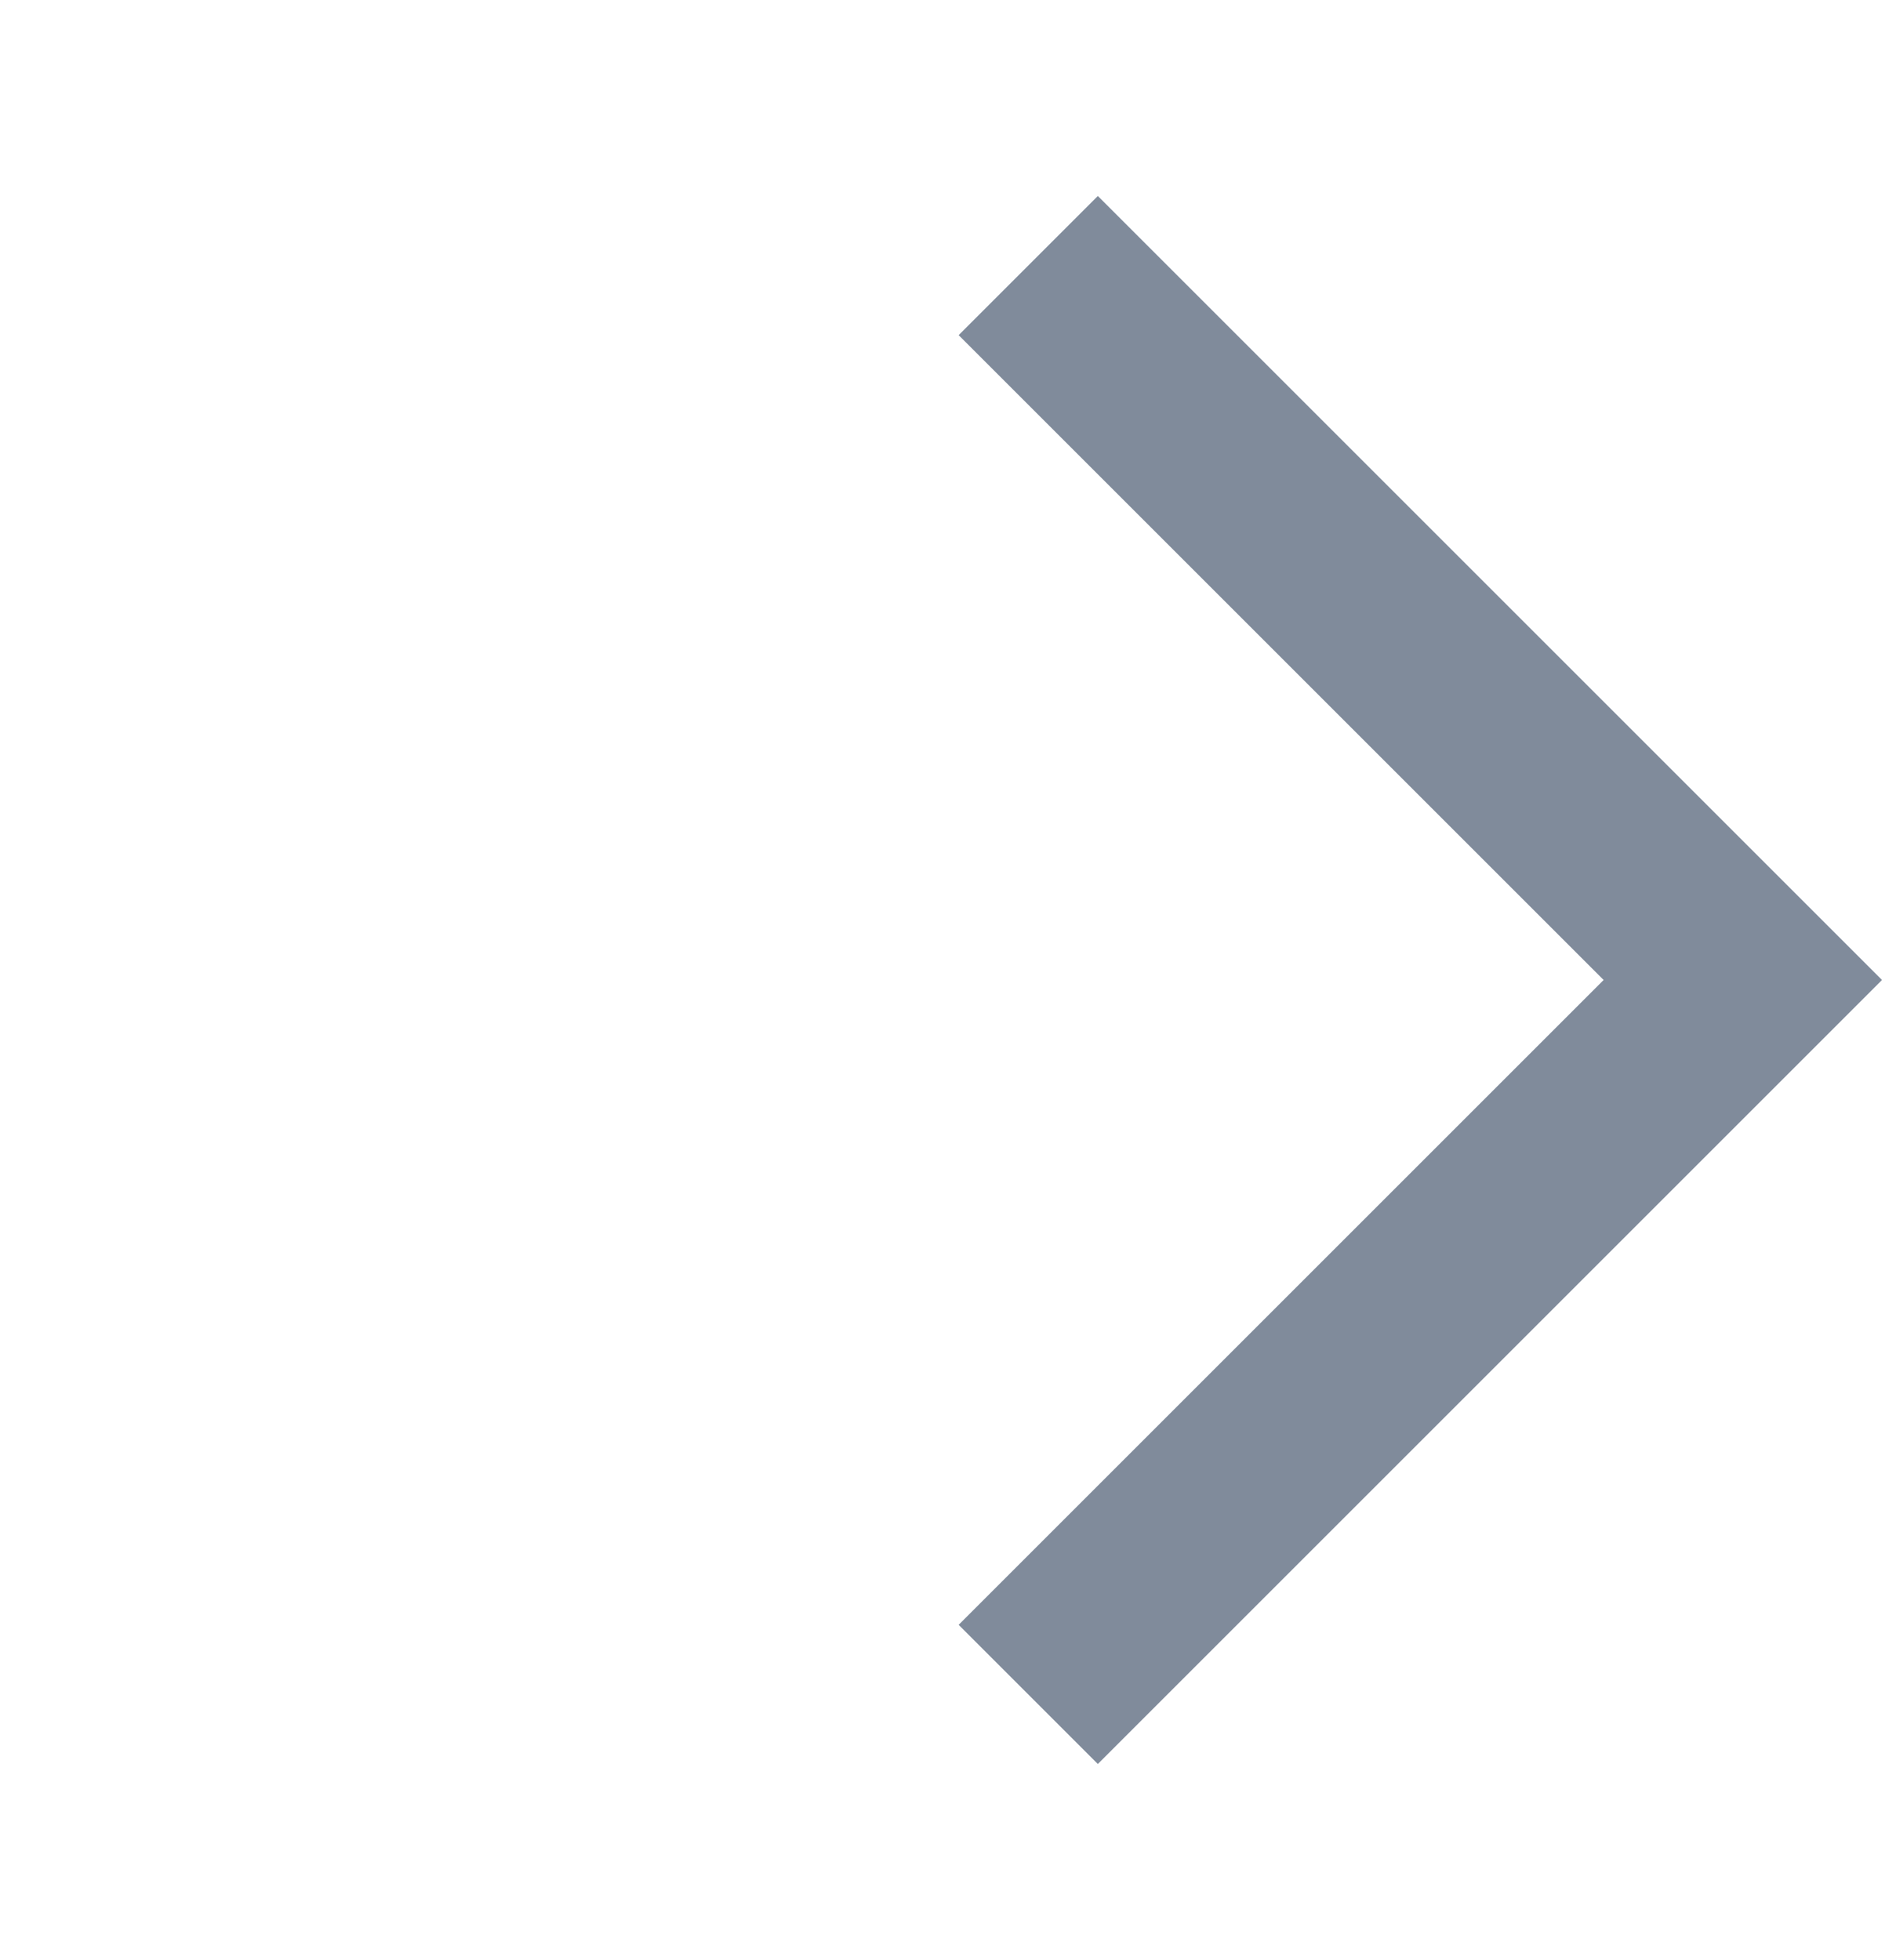
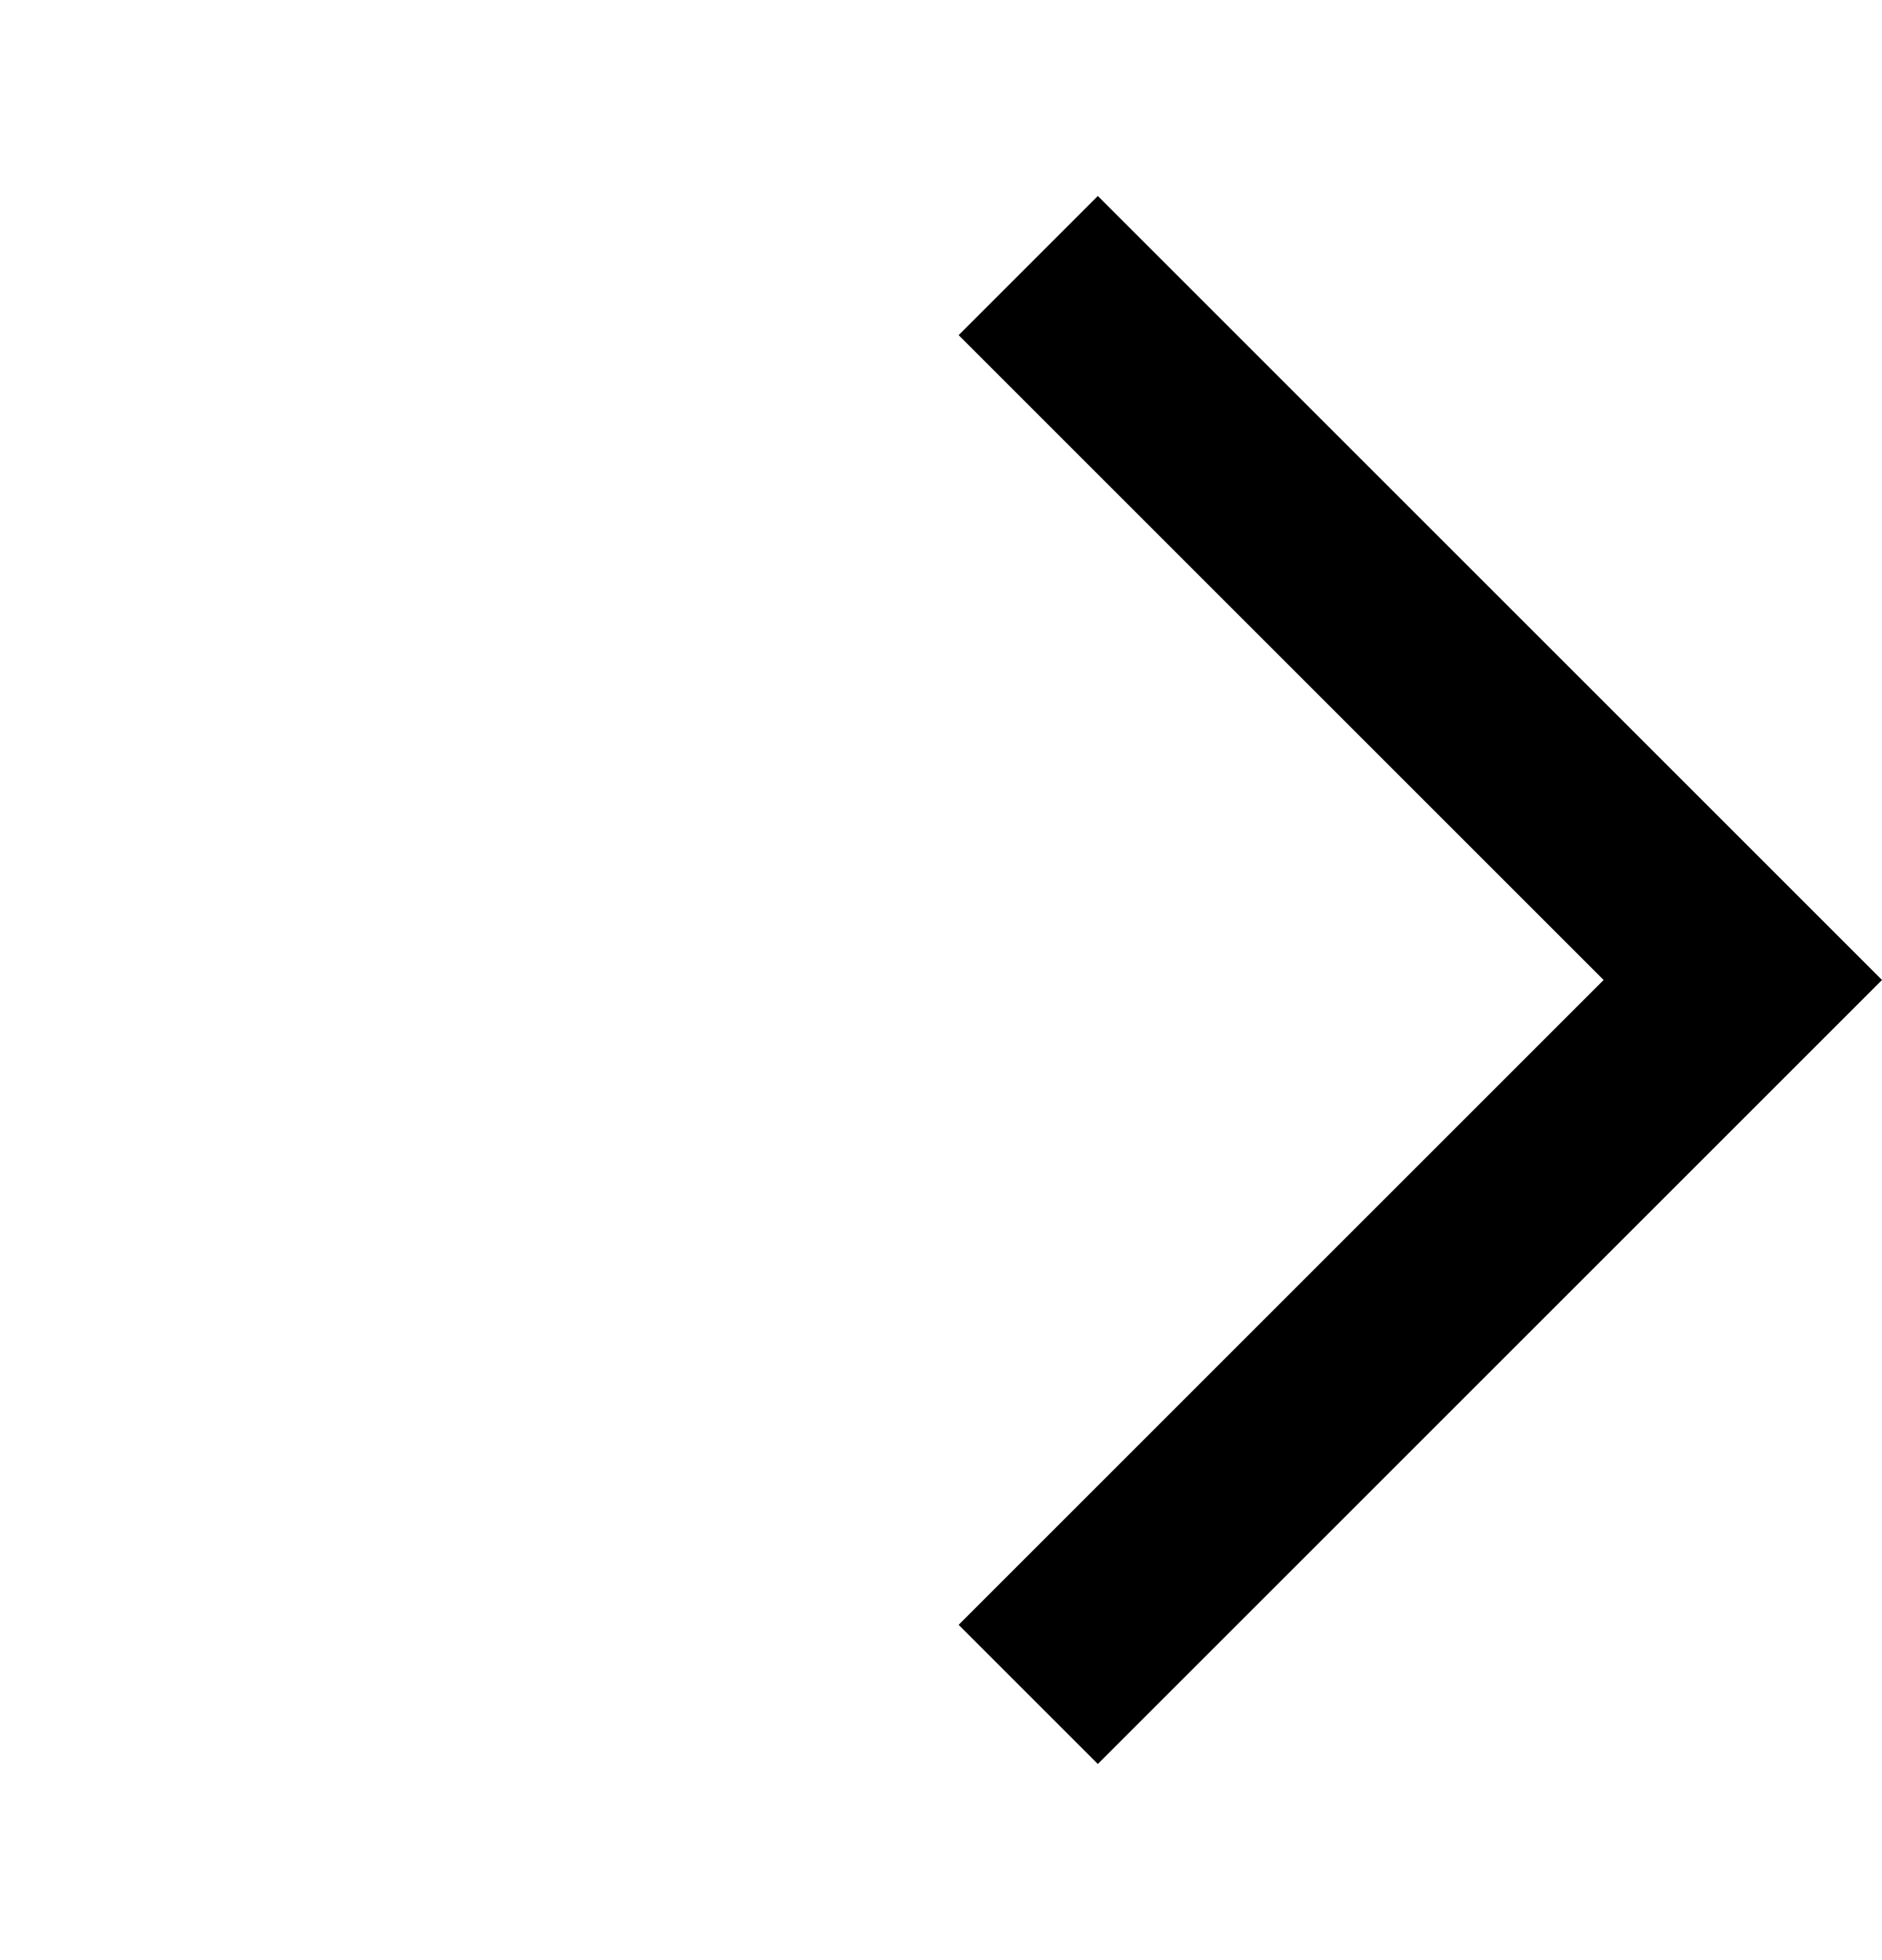
<svg xmlns="http://www.w3.org/2000/svg" width="24" height="25" viewBox="0 0 24 25" fill="none">
  <mask id="mask0_18_1380" style="mask-type:alpha" maskUnits="userSpaceOnUse" x="0" y="0" width="24" height="25">
-     <rect width="24" height="24" transform="matrix(-1 0 0 1 24 0.5)" fill="#D9D9D9" />
+     <rect width="24" height="24" transform="matrix(-1 0 0 1 24 0.5)" fill="currentColor" />
  </mask>
  <g mask="url(#mask0_18_1380)">
-     <path d="M14 22.5L24 12.5L14 2.5L12.225 4.275L20.45 12.5L12.225 20.725L14 22.5Z" fill="#808B9B" />
+     <path d="M14 22.5L24 12.5L14 2.5L12.225 4.275L20.45 12.5L12.225 20.725L14 22.5Z" fill="currentColor" />
  </g>
</svg>
